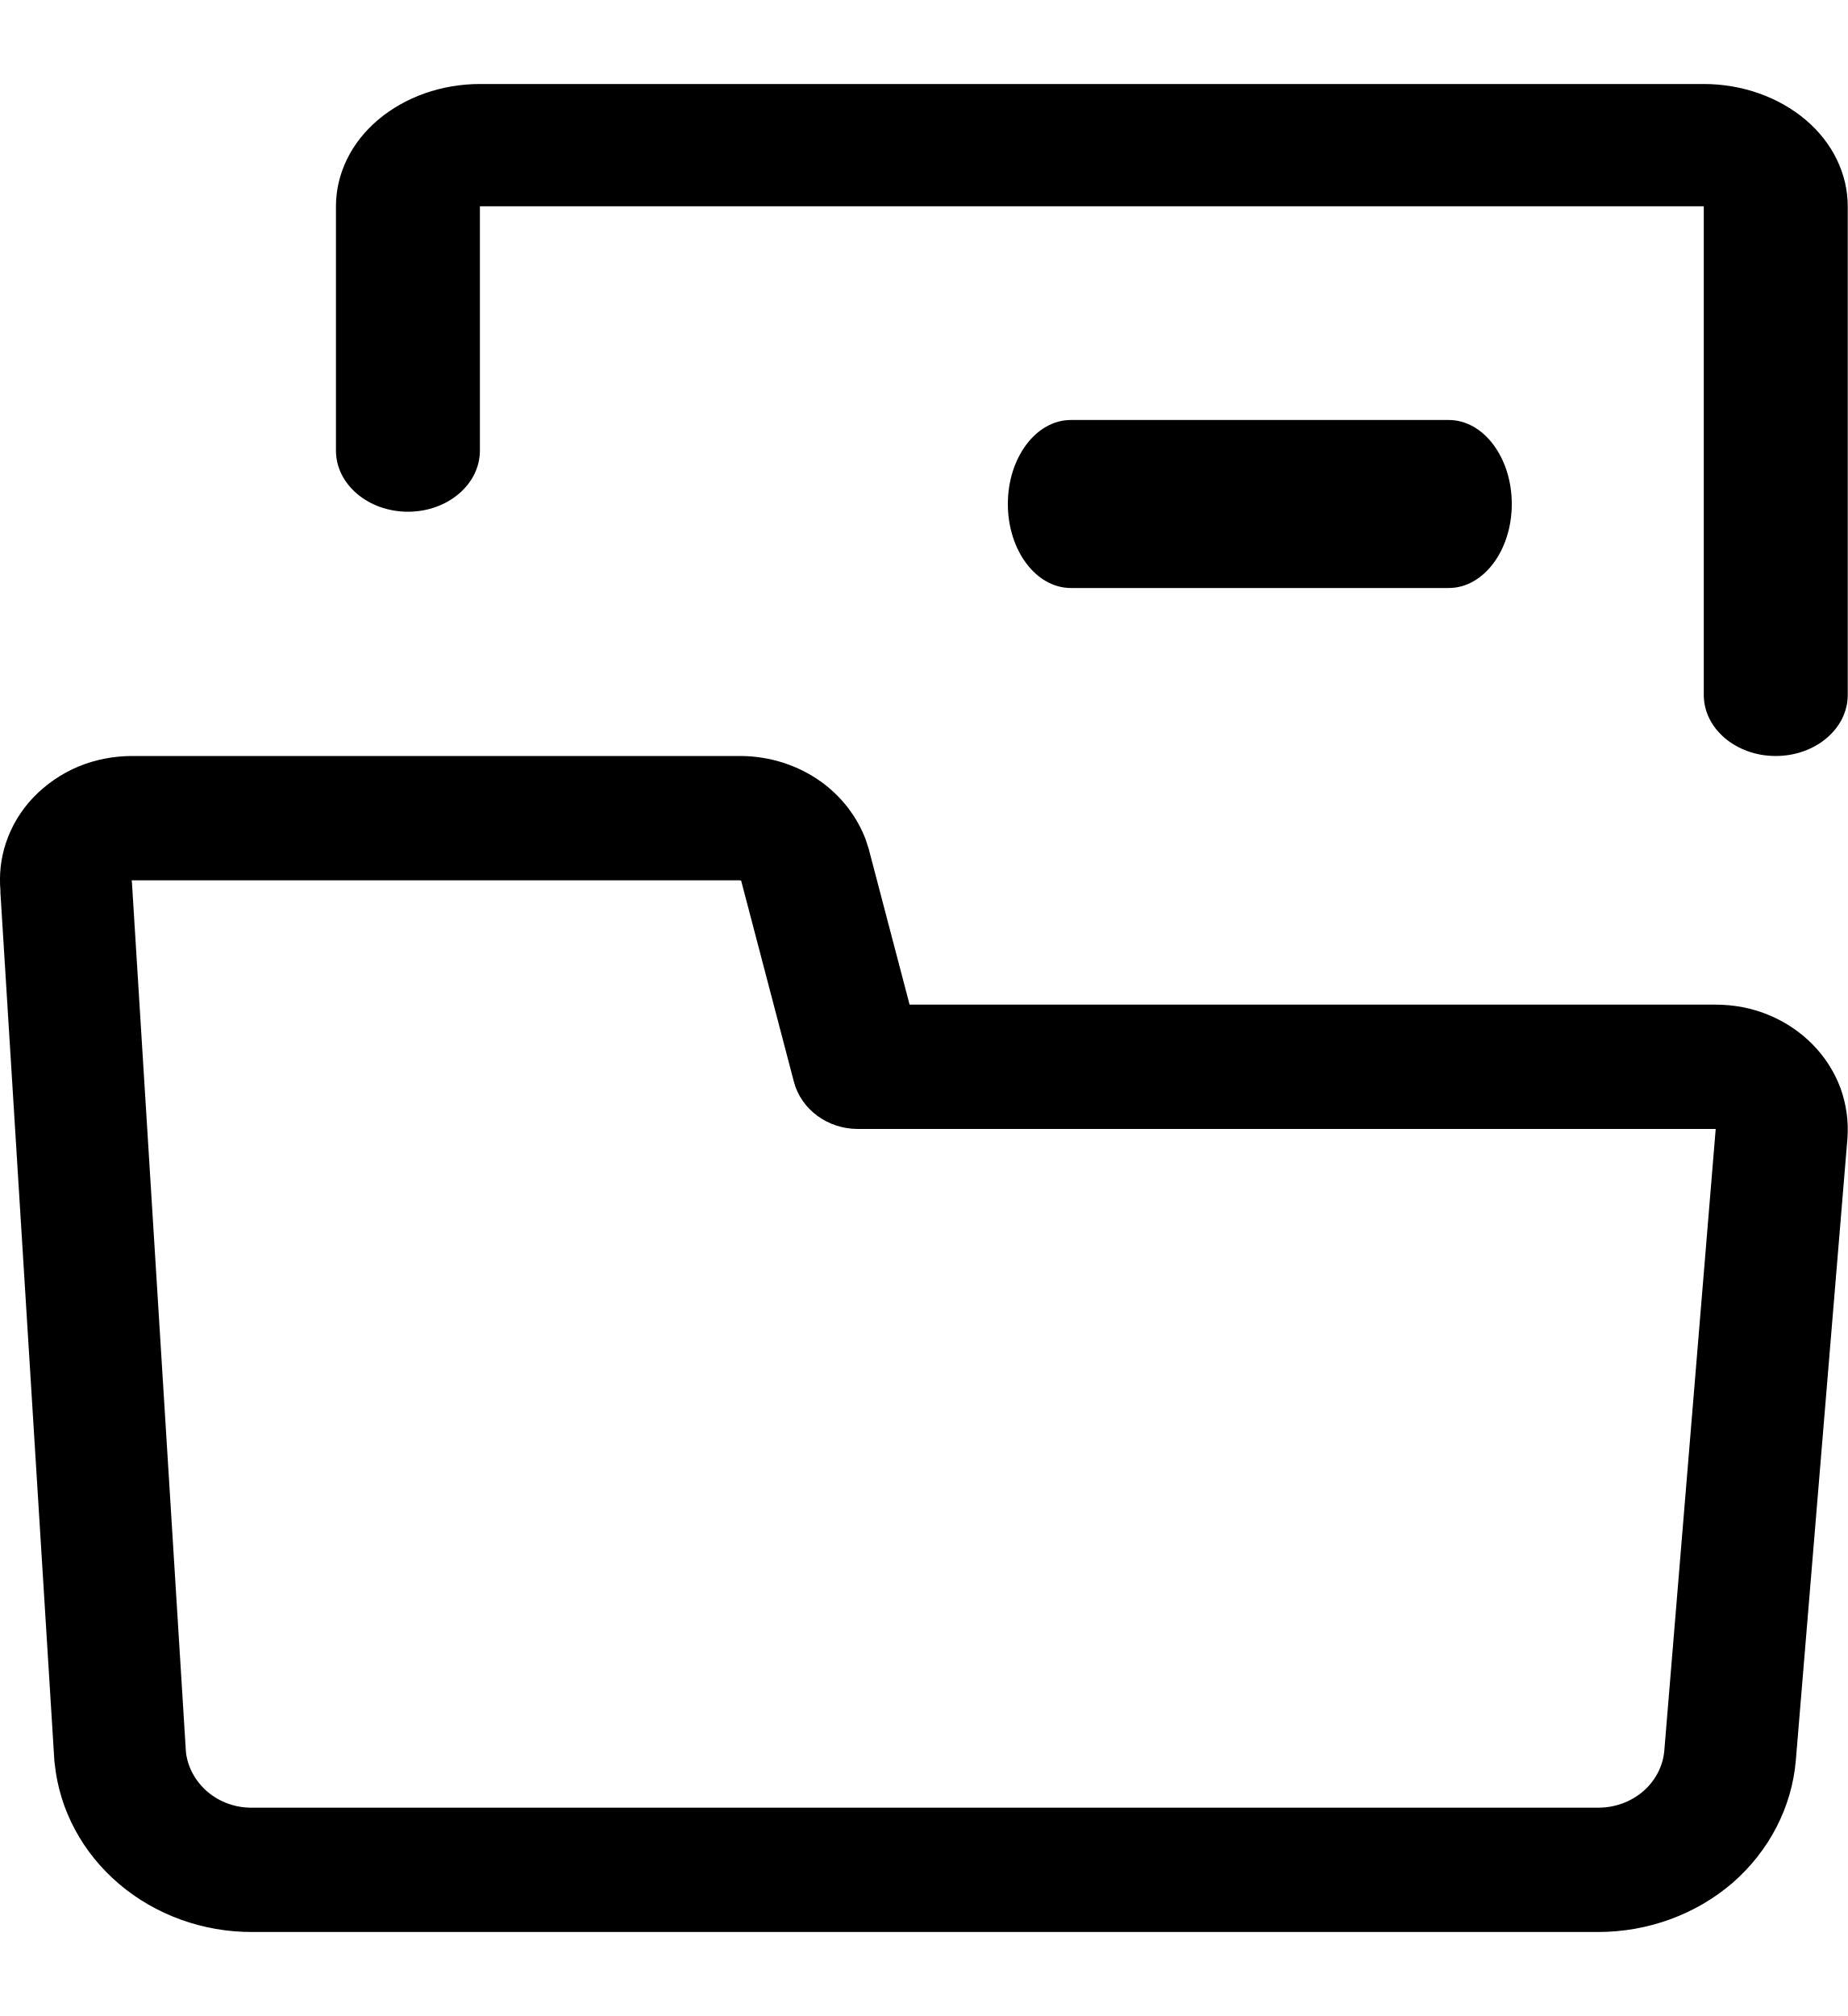
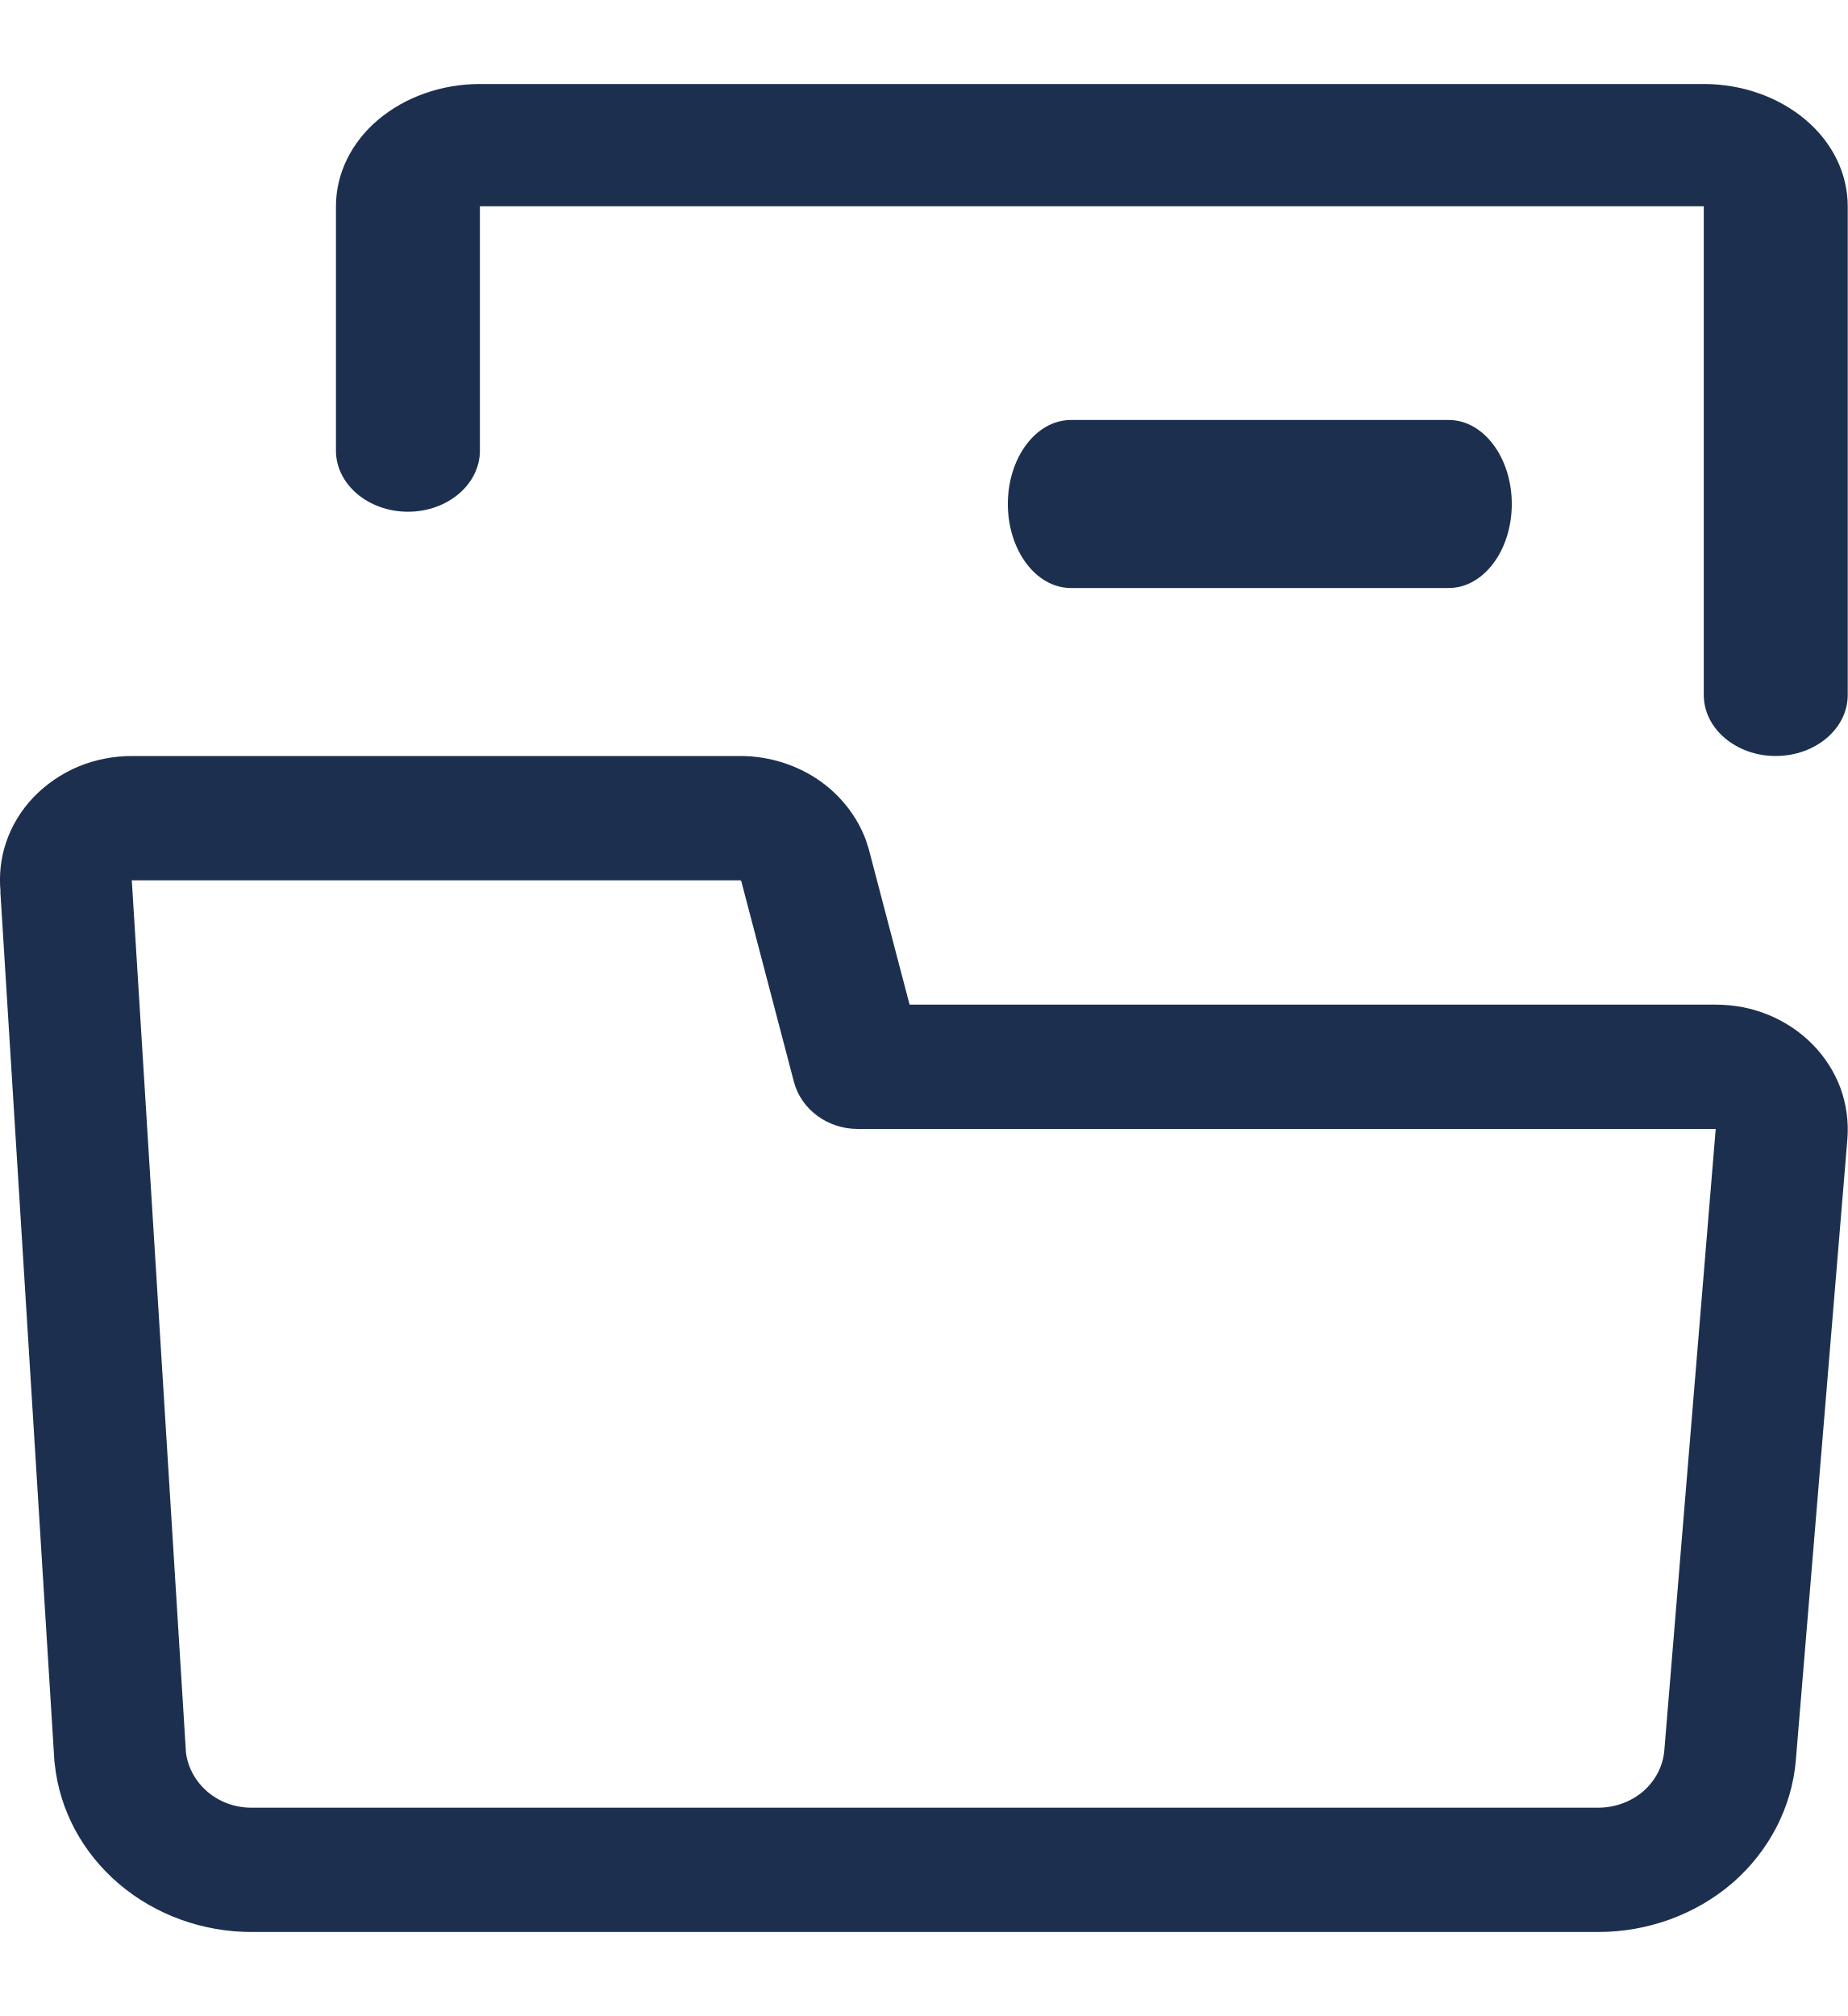
<svg xmlns="http://www.w3.org/2000/svg" width="11" height="12" viewBox="0 0 11 12" fill="none">
-   <path d="M4.411 4.5C4.585 4.501 4.754 4.556 4.892 4.656C5.013 4.745 5.103 4.863 5.154 4.998L5.173 5.057L5.174 5.062L5.415 5.98H10.213C10.322 5.98 10.429 6 10.528 6.041C10.628 6.082 10.717 6.142 10.791 6.217C10.865 6.292 10.921 6.381 10.957 6.477C10.992 6.574 11.006 6.677 10.998 6.779L10.691 10.478V10.479C10.667 10.757 10.533 11.017 10.315 11.207C10.096 11.396 9.81 11.5 9.514 11.5L1.502 11.5V11.5C1.21 11.501 0.927 11.399 0.71 11.215C0.492 11.03 0.355 10.776 0.326 10.501C0.325 10.496 0.325 10.491 0.324 10.486L0.002 5.306L0.003 5.306C-0.006 5.209 0.004 5.111 0.035 5.018C0.068 4.918 0.124 4.825 0.198 4.747C0.273 4.669 0.364 4.606 0.466 4.563C0.567 4.521 0.677 4.5 0.787 4.5V4.5H4.411ZM0.786 5.262L1.107 10.431C1.118 10.521 1.164 10.604 1.235 10.665C1.308 10.727 1.402 10.761 1.5 10.76H9.515C9.614 10.76 9.71 10.725 9.783 10.662C9.855 10.599 9.9 10.513 9.908 10.421L10.214 6.72L10.215 6.72H5.107C4.927 6.72 4.769 6.604 4.726 6.438L4.413 5.245C4.413 5.243 4.412 5.242 4.411 5.242L4.406 5.24H0.784C0.785 5.247 0.786 5.255 0.786 5.262Z" fill="#000001" />
-   <path d="M10.143 4.137V1.228H2.857V2.682C2.857 2.883 2.665 3.046 2.429 3.046C2.192 3.046 2 2.883 2 2.682V1.228C2 1.035 2.09 0.849 2.251 0.713C2.412 0.577 2.63 0.5 2.857 0.5H10.143C10.37 0.5 10.588 0.577 10.749 0.713C10.91 0.849 11 1.035 11 1.228V4.137C11 4.337 10.808 4.5 10.571 4.5C10.335 4.5 10.143 4.337 10.143 4.137Z" fill="#000001" />
-   <path d="M8.625 2.5C8.832 2.5 9 2.724 9 3C9 3.276 8.832 3.5 8.625 3.5H6.375C6.168 3.5 6 3.276 6 3C6 2.724 6.168 2.5 6.375 2.5H8.625Z" fill="#000001" />
+   <path d="M4.411 4.5C4.585 4.501 4.754 4.556 4.892 4.656C5.013 4.745 5.103 4.863 5.154 4.998L5.173 5.057L5.174 5.062L5.415 5.98H10.213C10.322 5.98 10.429 6 10.528 6.041C10.628 6.082 10.717 6.142 10.791 6.217C10.865 6.292 10.921 6.381 10.957 6.477C10.992 6.574 11.006 6.677 10.998 6.779L10.691 10.478V10.479C10.667 10.757 10.533 11.017 10.315 11.207C10.096 11.396 9.81 11.5 9.514 11.5L1.502 11.5V11.5C1.21 11.501 0.927 11.399 0.71 11.215C0.492 11.03 0.355 10.776 0.326 10.501C0.325 10.496 0.325 10.491 0.324 10.486L0.002 5.306L0.003 5.306C-0.006 5.209 0.004 5.111 0.035 5.018C0.068 4.918 0.124 4.825 0.198 4.747C0.273 4.669 0.364 4.606 0.466 4.563C0.567 4.521 0.677 4.5 0.787 4.5V4.5H4.411ZM0.786 5.262L1.107 10.431C1.118 10.521 1.164 10.604 1.235 10.665C1.308 10.727 1.402 10.761 1.5 10.76H9.515C9.614 10.76 9.71 10.725 9.783 10.662C9.855 10.599 9.9 10.513 9.908 10.421L10.214 6.72L10.215 6.72H5.107C4.927 6.72 4.769 6.604 4.726 6.438L4.413 5.245C4.413 5.243 4.412 5.242 4.411 5.242L4.406 5.24H0.784C0.785 5.247 0.786 5.255 0.786 5.262Z" fill="#1C2F4E" />
+   <path d="M10.143 4.137V1.228H2.857V2.682C2.857 2.883 2.665 3.046 2.429 3.046C2.192 3.046 2 2.883 2 2.682V1.228C2 1.035 2.09 0.849 2.251 0.713C2.412 0.577 2.63 0.5 2.857 0.5H10.143C10.37 0.5 10.588 0.577 10.749 0.713C10.91 0.849 11 1.035 11 1.228V4.137C11 4.337 10.808 4.5 10.571 4.5C10.335 4.5 10.143 4.337 10.143 4.137Z" fill="#1C2F4E" />
+   <path d="M8.625 2.5C8.832 2.5 9 2.724 9 3C9 3.276 8.832 3.5 8.625 3.5H6.375C6.168 3.5 6 3.276 6 3C6 2.724 6.168 2.5 6.375 2.5H8.625Z" fill="#1C2F4E" />
</svg>
